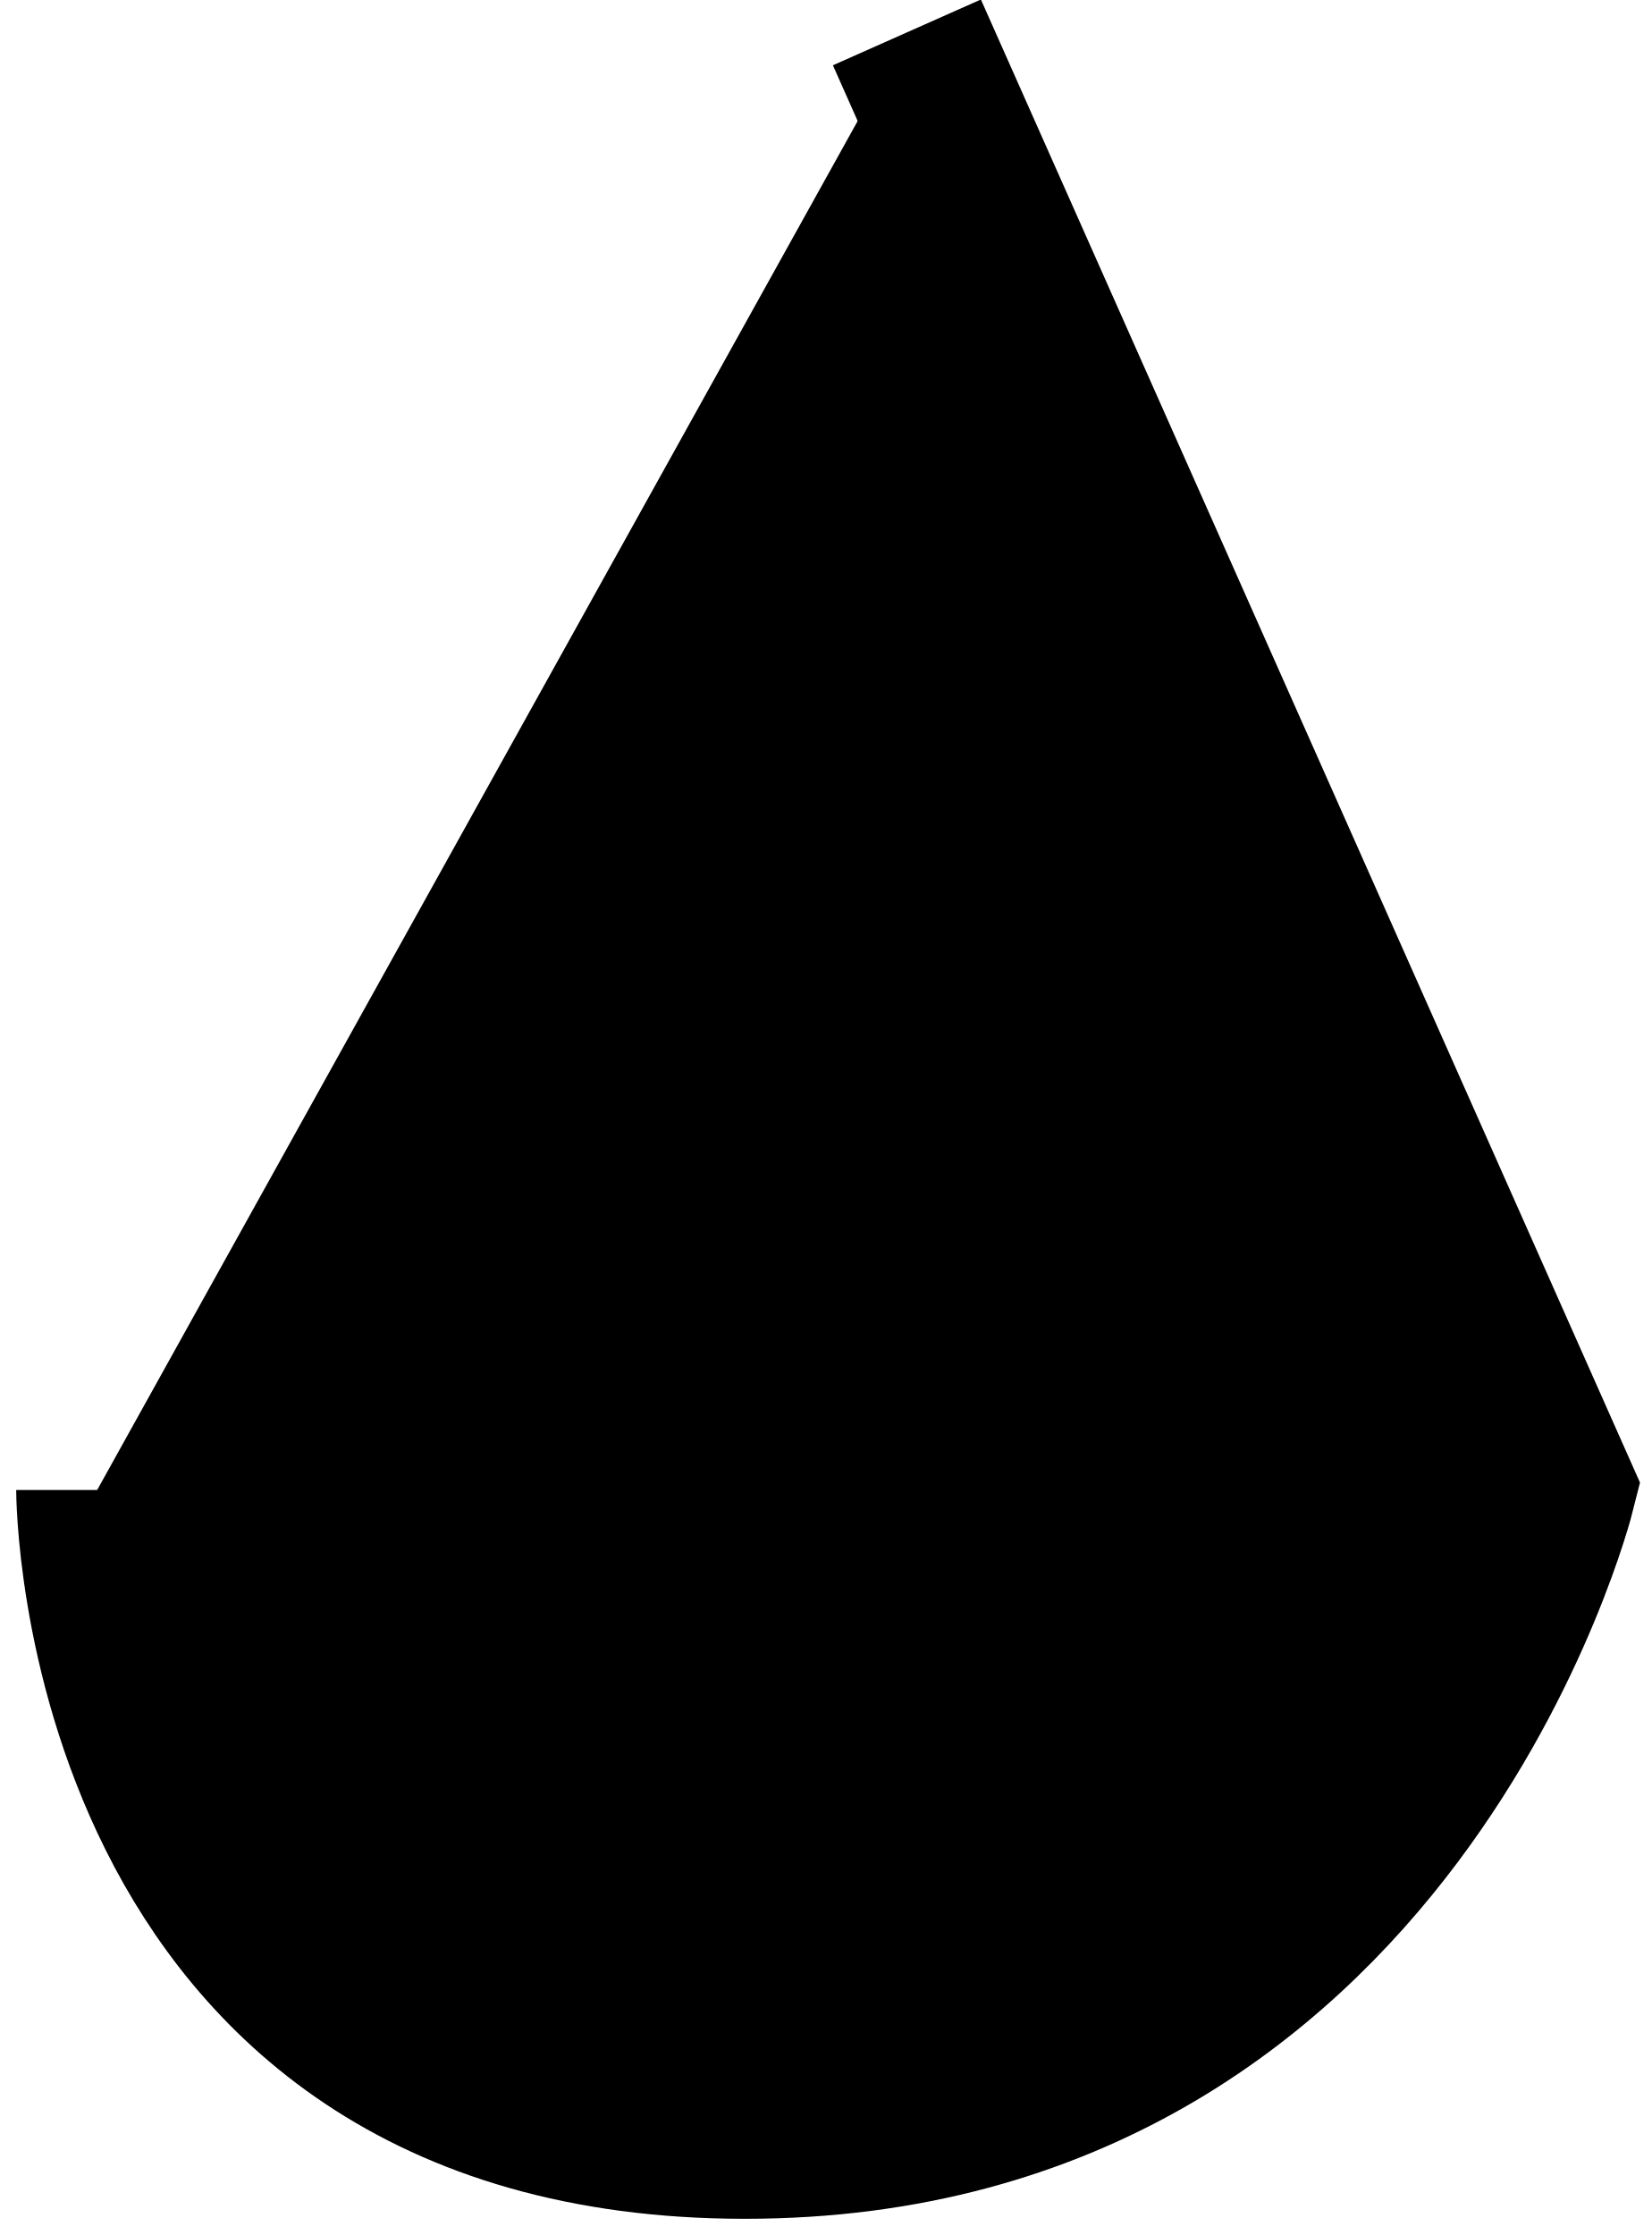
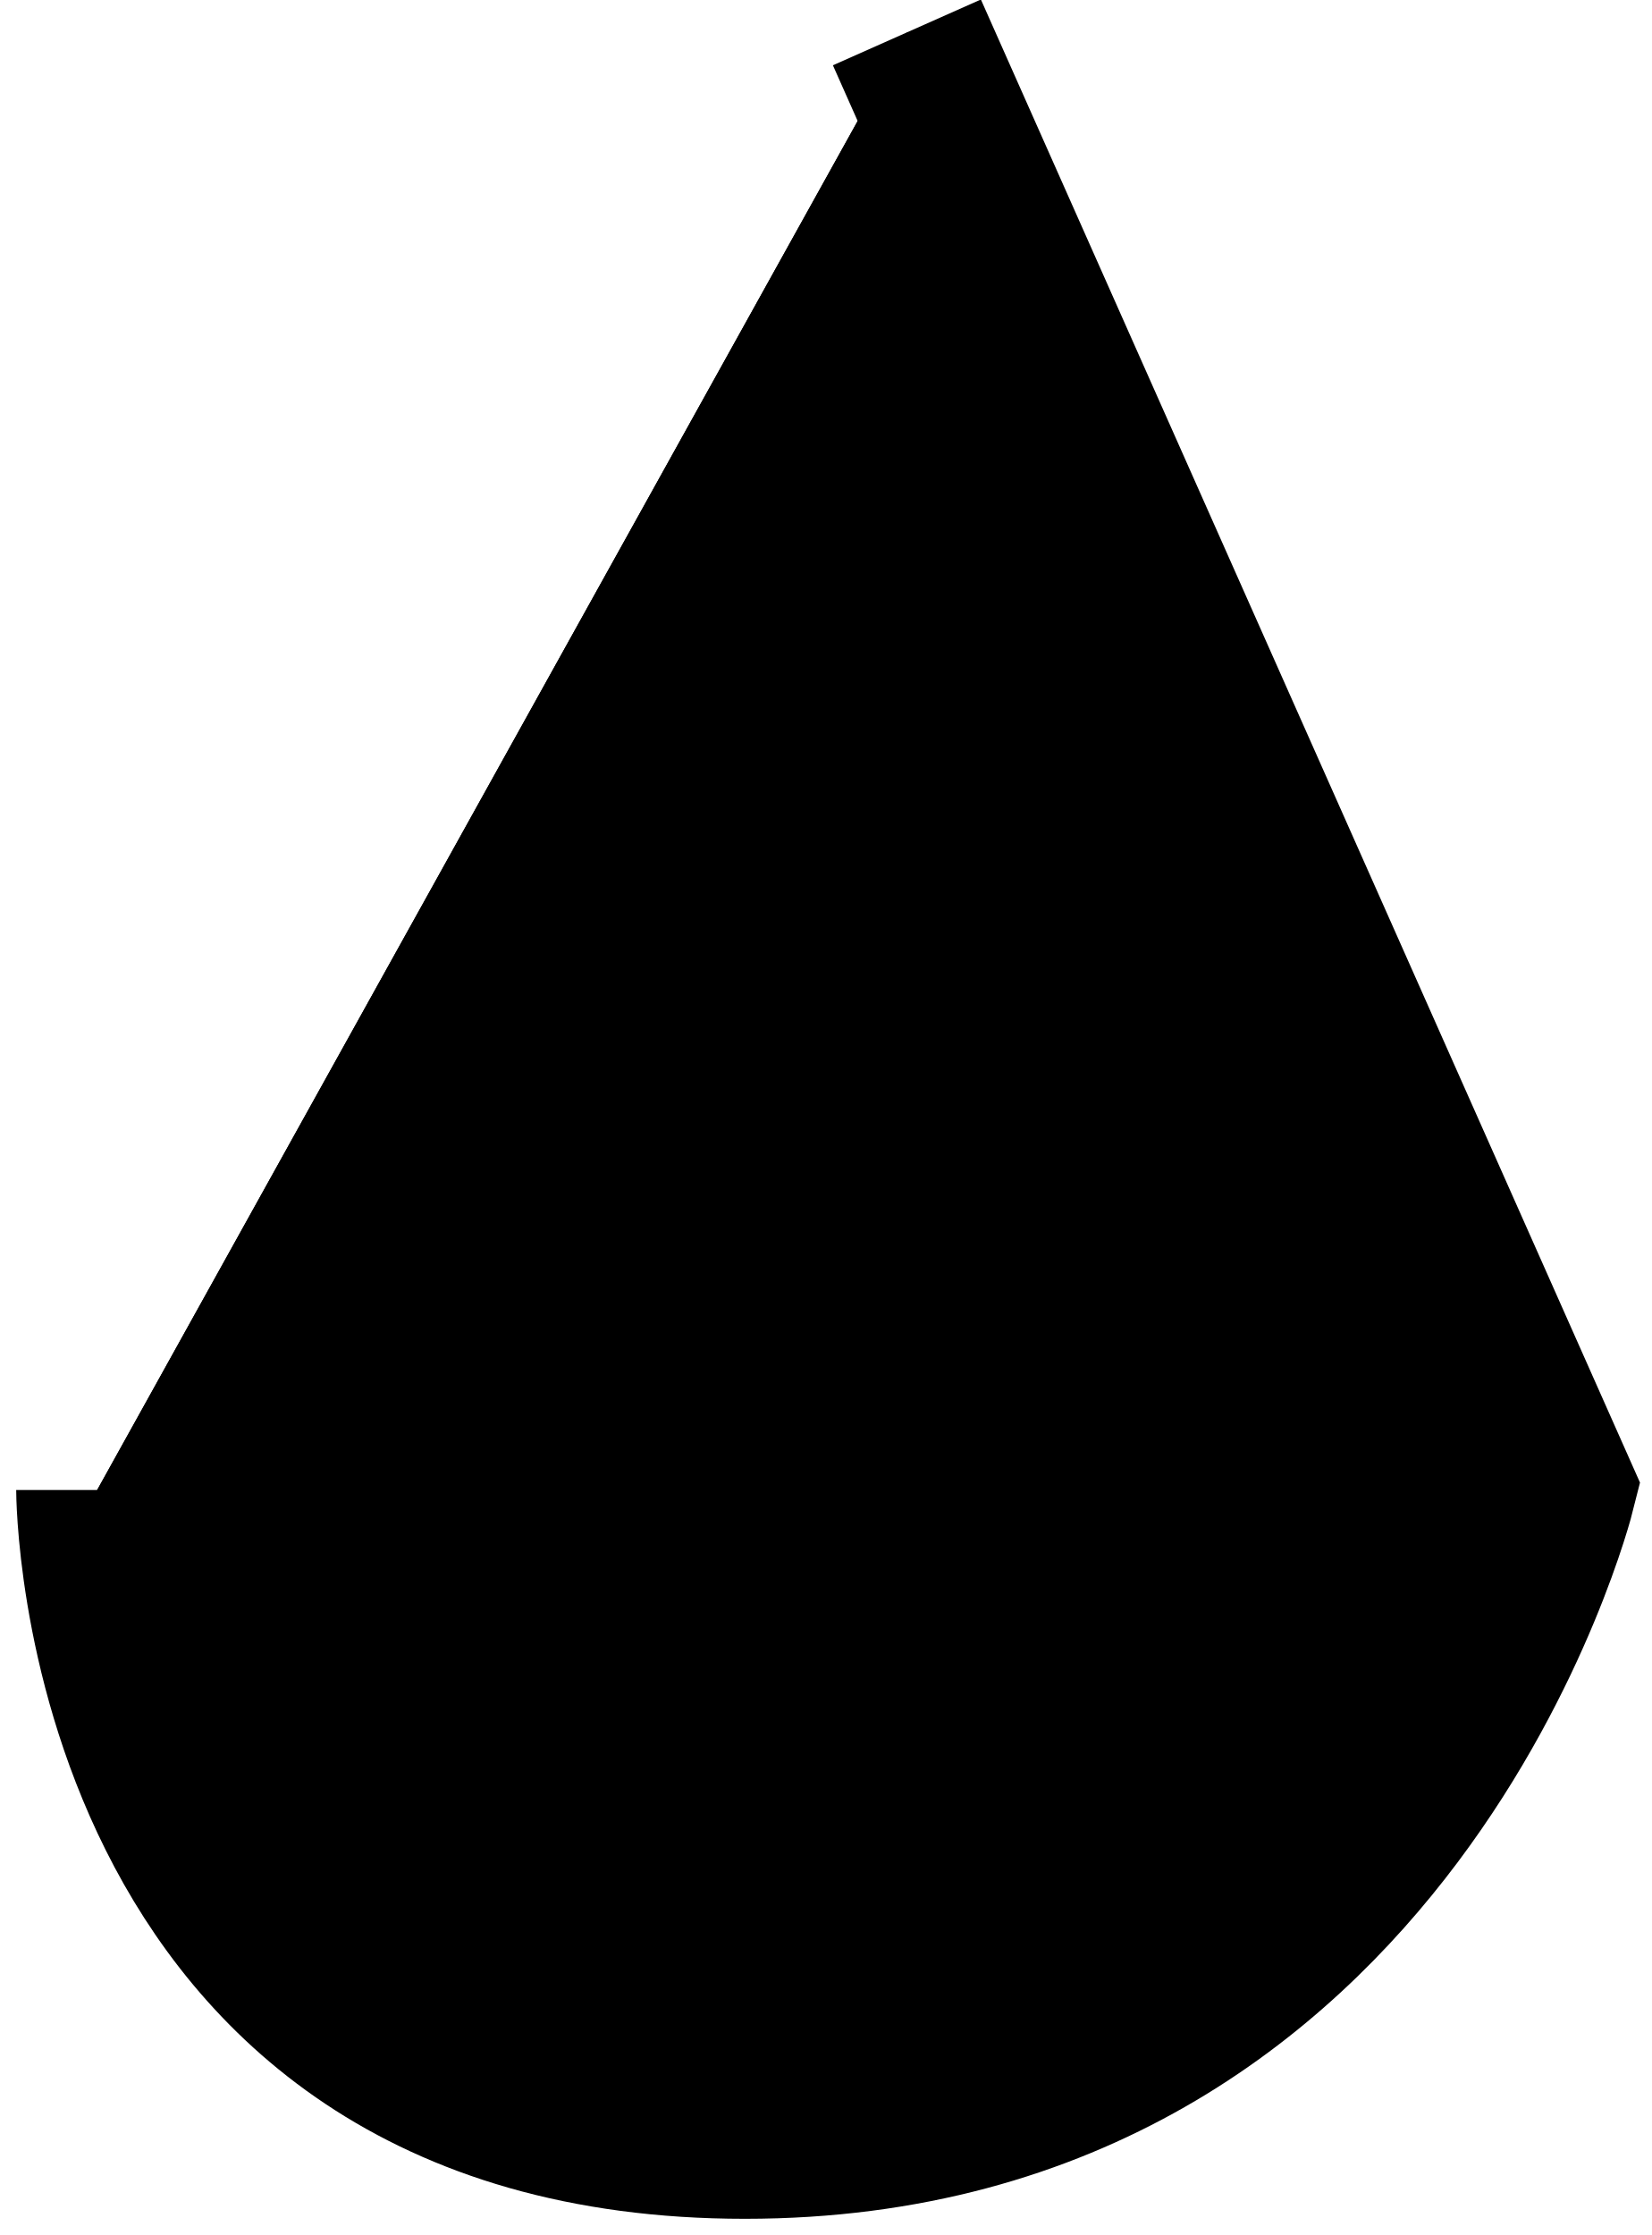
<svg xmlns="http://www.w3.org/2000/svg" viewBox="0 0 51 69" width="51" height="69">
  <g id="Nose">
    <path id="Nose 2" class="nose" d="M28 1L48 46C48 46 43 66 23 66C3 66 3 46 3 46" fill="$[skinColor]" stroke="#000" stroke-width="5" />
+     <path id="nose-2-tone" class="nose-2-tone" d="M28 1L48 46C48 46 43 66 23 66C3 66 3 46 3 46" mix-blend-mode="color-burn" fill="$[skinTone]" />
  </g>
</svg>
